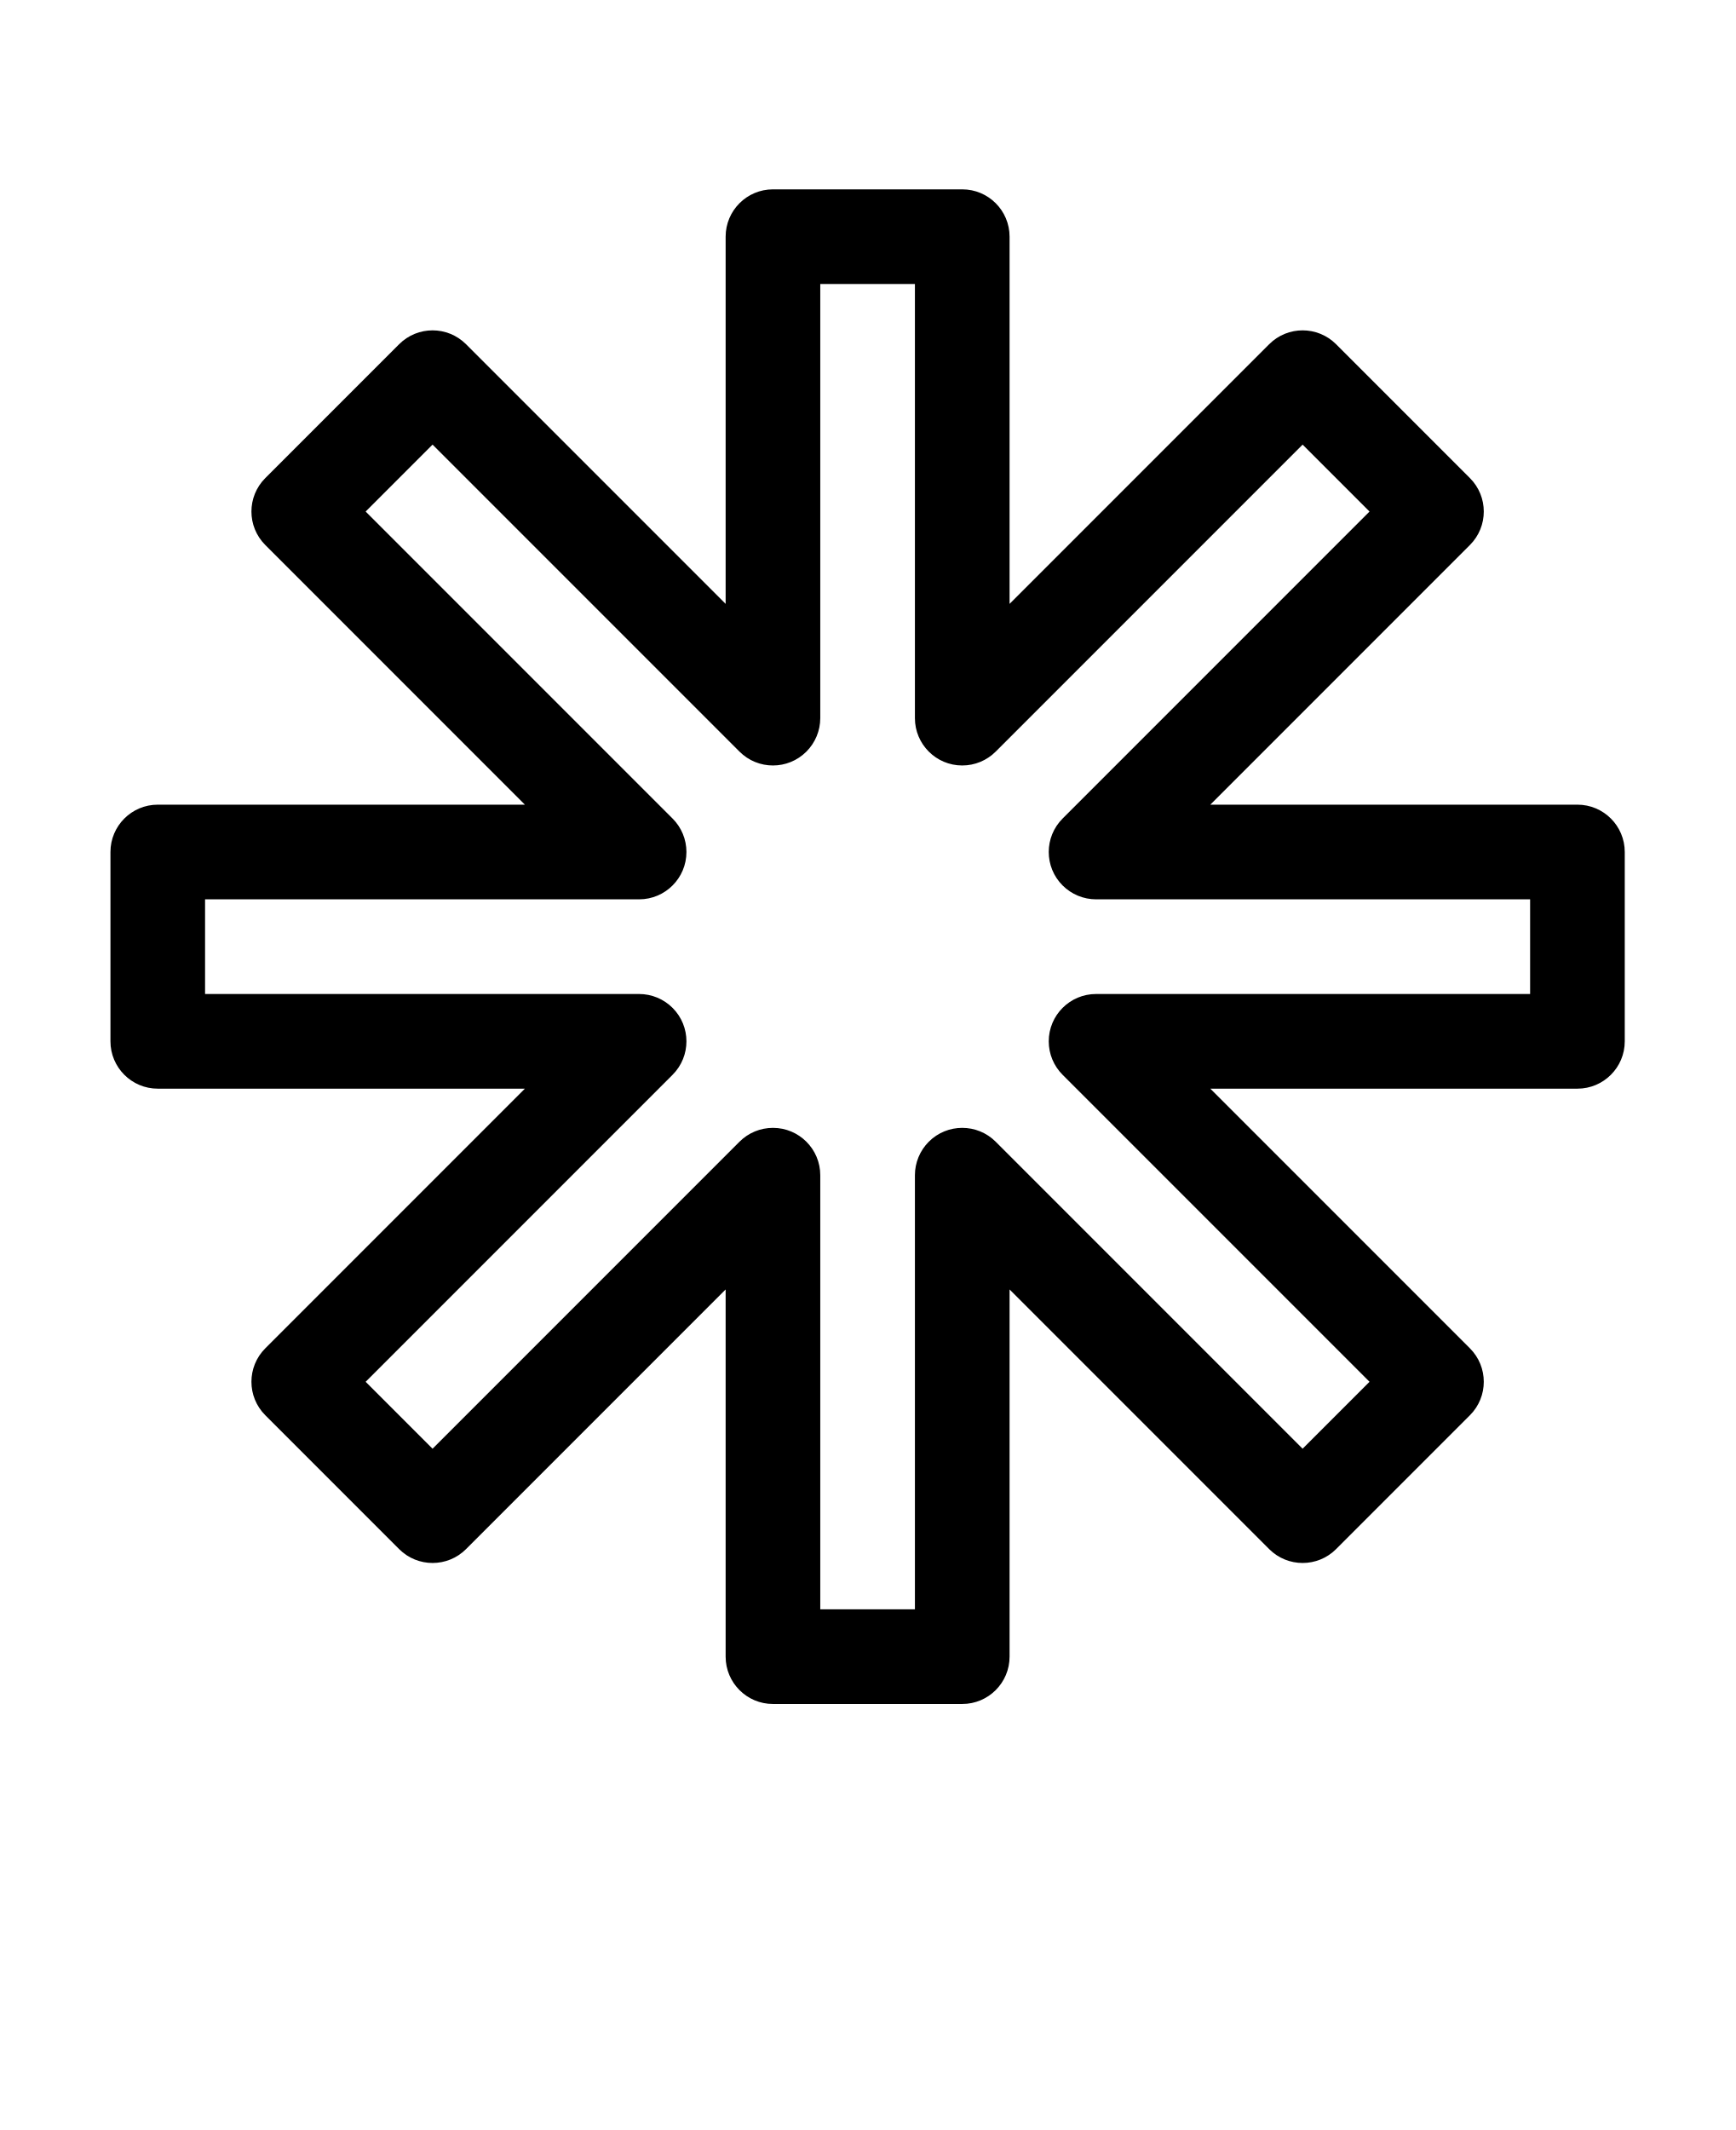
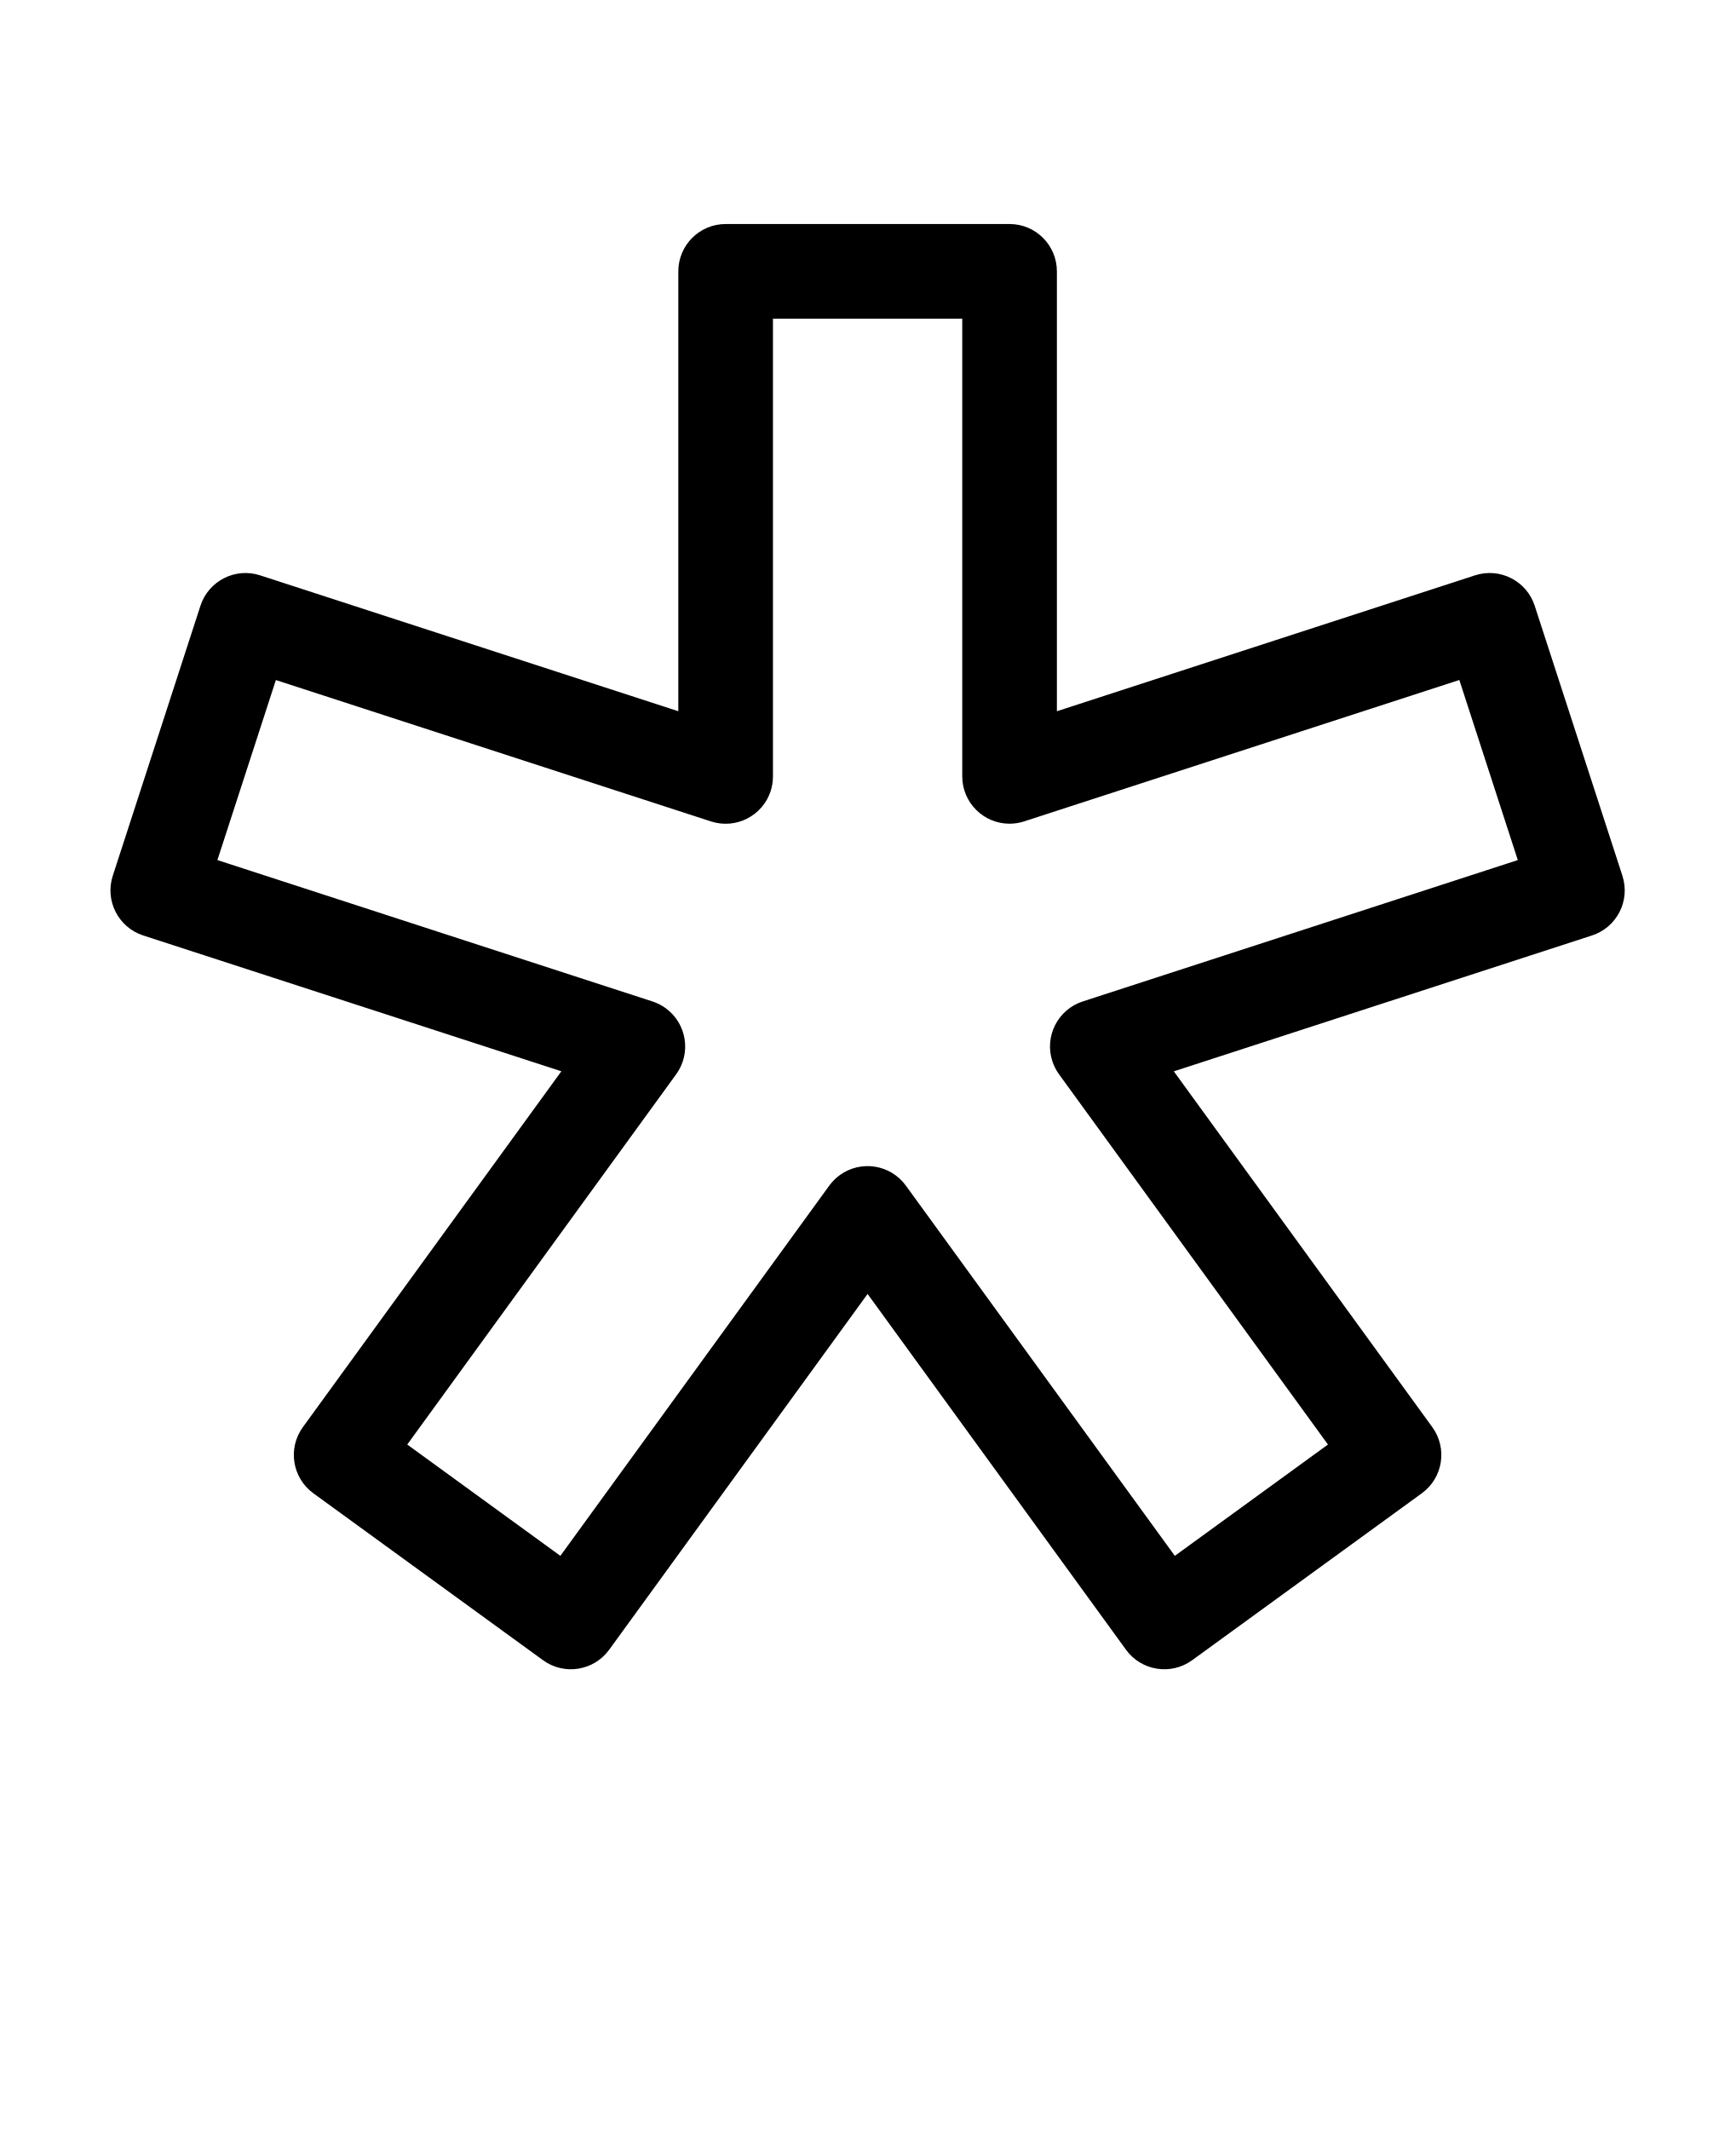
<svg xmlns="http://www.w3.org/2000/svg" version="1.1" viewBox="-5.0 -10.0 110.0 135.0">
-   <path d="m95 41h-23.273l16.457-16.457c1.172-1.172 1.172-3.07 0-4.242l-8.484-8.484c-1.172-1.172-3.07-1.172-4.242 0l-16.457 16.457v-23.273c0-1.656-1.344-3-3-3h-12c-1.656 0-3 1.344-3 3v23.273l-16.457-16.457c-1.172-1.172-3.07-1.172-4.242 0l-8.484 8.484c-1.172 1.172-1.172 3.07 0 4.242l16.457 16.457h-23.273c-1.656 0-3 1.344-3 3v12c0 1.656 1.344 3 3 3h23.273l-16.457 16.457c-1.172 1.172-1.172 3.07 0 4.242l8.484 8.484c1.172 1.172 3.07 1.172 4.242 0l16.457-16.457v23.273c0 1.656 1.344 3 3 3h12c1.656 0 3-1.344 3-3v-23.273l16.457 16.457c1.172 1.172 3.07 1.172 4.242 0l8.484-8.484c1.172-1.172 1.172-3.07 0-4.242l-16.457-16.457h23.273c1.656 0 3-1.344 3-3v-12c0-1.656-1.344-3-3-3zm-3 12h-27.516c-1.656 0-3 1.344-3 3 0 0.797 0.316 1.559 0.879 2.121l19.457 19.457-4.242 4.242-19.457-19.457c-1.172-1.172-3.07-1.172-4.242 0-0.562 0.562-0.879 1.328-0.879 2.121v27.516h-6v-27.516c0-1.656-1.344-3-3-3-0.797 0-1.559 0.316-2.121 0.879l-19.457 19.457-4.242-4.242 19.457-19.457c1.172-1.172 1.172-3.07 0-4.242-0.562-0.562-1.328-0.879-2.121-0.879h-27.516v-6h27.516c1.656 0 3-1.344 3-3 0-0.797-0.316-1.559-0.879-2.121l-19.457-19.457 4.242-4.242 19.457 19.457c1.172 1.172 3.07 1.172 4.242 0 0.562-0.562 0.879-1.328 0.879-2.121v-27.516h6v27.516c0 1.656 1.344 3 3 3 0.797 0 1.559-0.316 2.121-0.879l19.457-19.457 4.242 4.242-19.457 19.457c-1.172 1.172-1.172 3.07 0 4.242 0.562 0.562 1.328 0.879 2.121 0.879h27.516z" />
+   <path d="m97.852 45.508-5.562-17.117c-0.512-1.574-2.203-2.438-3.781-1.926l-26.508 8.613v-27.879c0-1.656-1.344-3-3-3h-18c-1.656 0-3 1.344-3 3v27.879l-26.512-8.613c-1.574-0.512-3.269 0.352-3.781 1.926l-5.559 17.117c-0.512 1.574 0.352 3.269 1.926 3.781l26.512 8.609-16.387 22.555c-0.973 1.34-0.676 3.215 0.664 4.191l14.562 10.582c1.34 0.973 3.215 0.676 4.191-0.664l16.383-22.551 16.383 22.551c0.973 1.34 2.852 1.637 4.191 0.664l14.562-10.582c1.34-0.973 1.637-2.852 0.664-4.191l-16.387-22.551 26.512-8.613c1.578-0.516 2.438-2.203 1.926-3.781zm-34.215 7.965c-1.574 0.512-2.438 2.203-1.926 3.781 0.098 0.301 0.242 0.582 0.426 0.836l17.047 23.465-9.707 7.055-17.051-23.465c-0.973-1.34-2.852-1.637-4.191-0.664-0.254 0.184-0.48 0.41-0.664 0.664l-17.047 23.465-9.707-7.055 17.047-23.465c0.973-1.34 0.676-3.215-0.664-4.191-0.254-0.184-0.535-0.328-0.836-0.426l-27.582-8.961 3.707-11.41 27.586 8.961c1.574 0.512 3.269-0.352 3.781-1.926 0.094-0.301 0.145-0.613 0.145-0.93v-29.008h12v29.008c0 1.656 1.344 3 3 3 0.316 0 0.629-0.051 0.926-0.148l27.586-8.961 3.707 11.414z" />
</svg>
